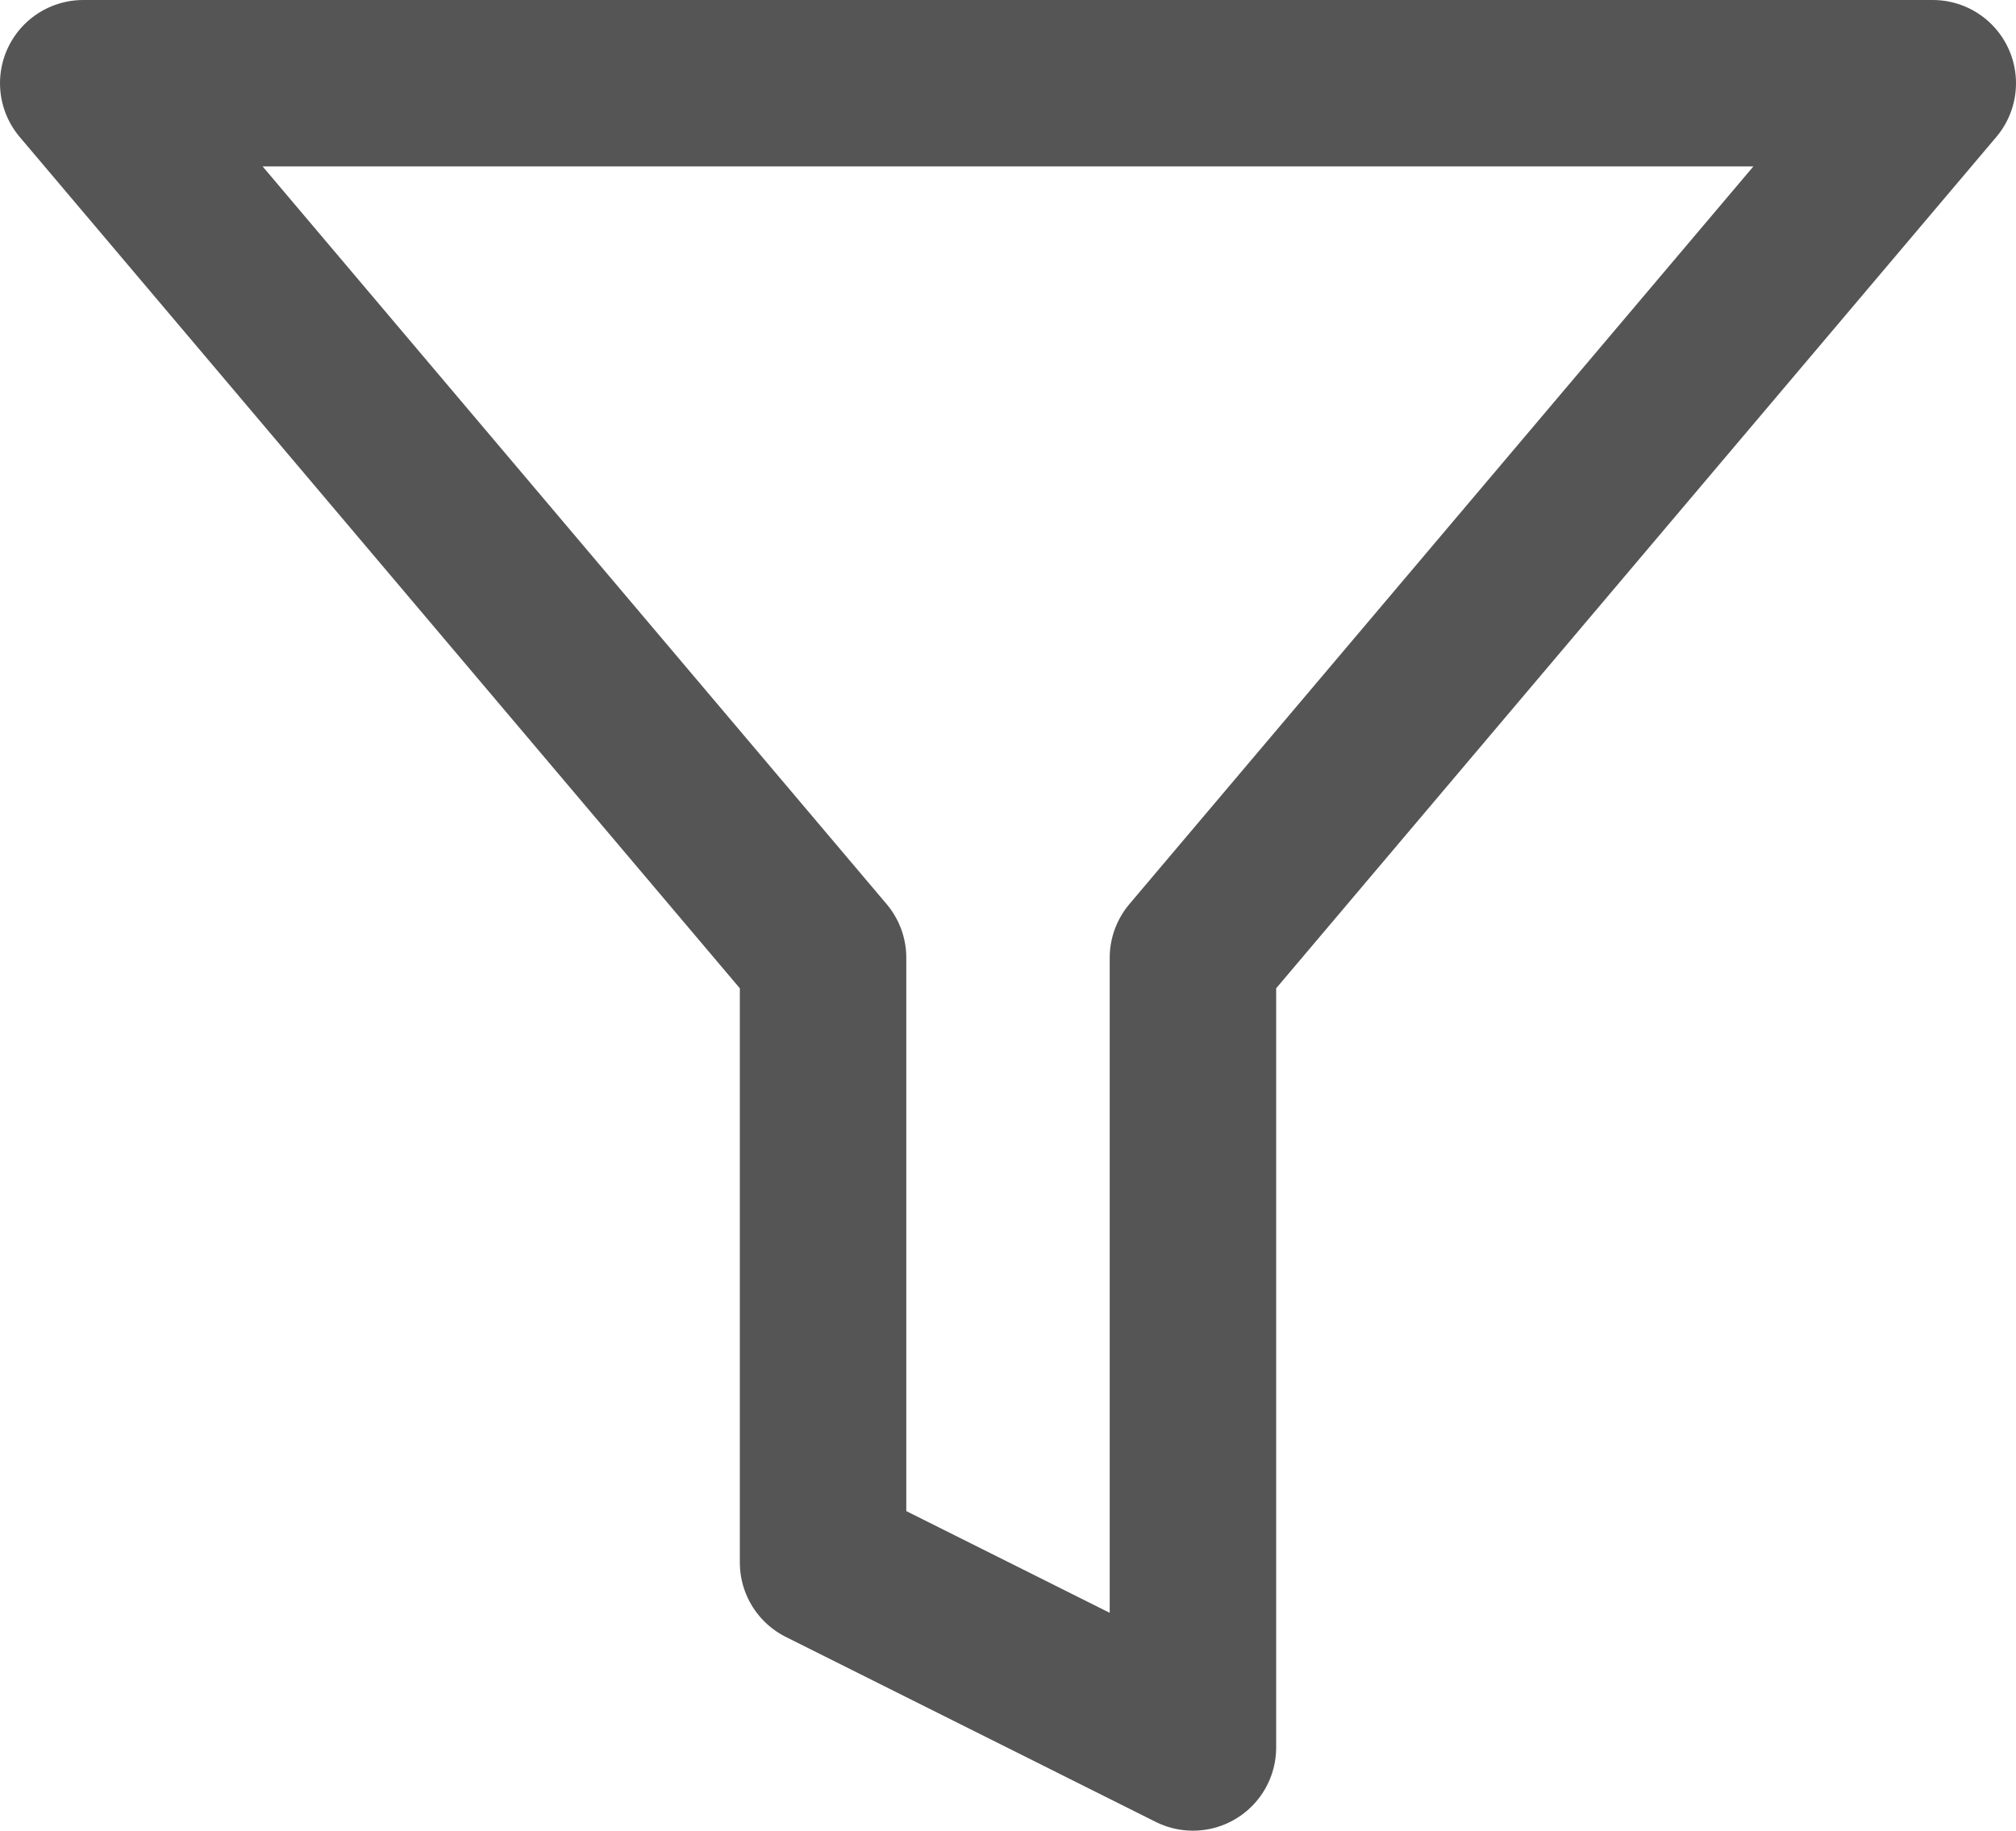
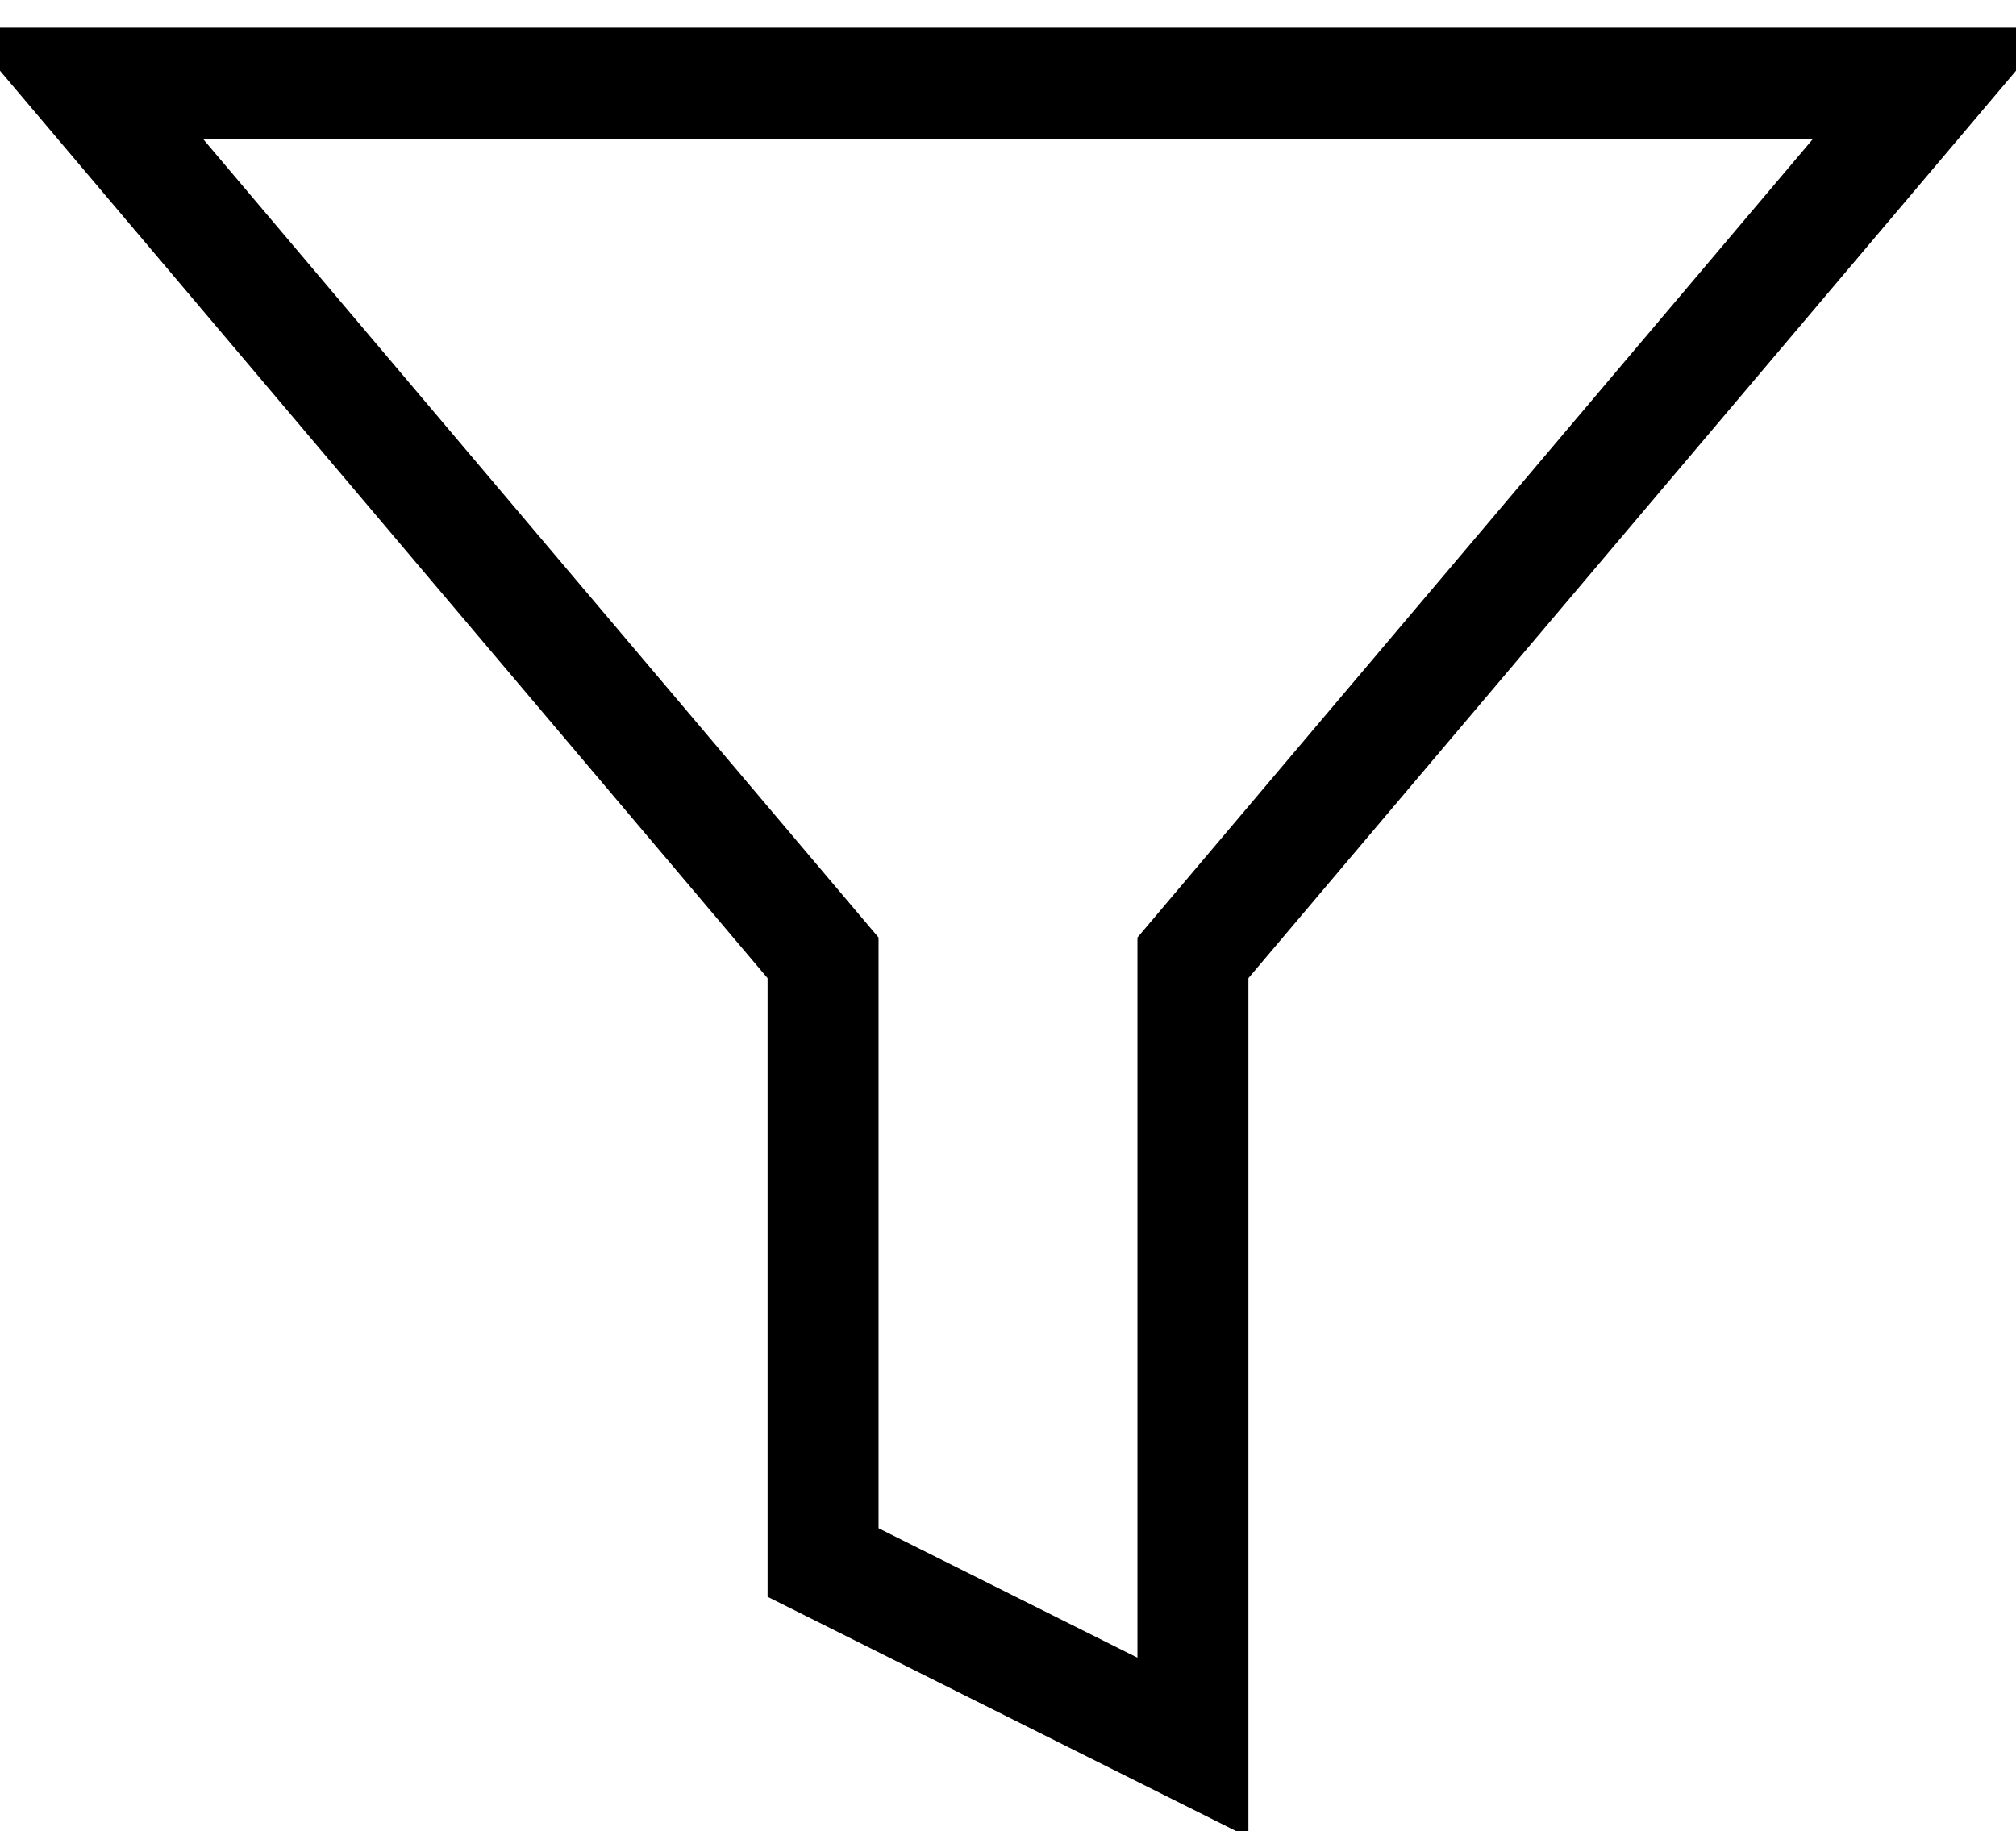
- <svg xmlns="http://www.w3.org/2000/svg" width="18.167" height="16.5" viewBox="0 0 18.167 16.5">
-   <defs>
-     <style>.a{fill:none;stroke:#555;stroke-linecap:round;stroke-linejoin:round;stroke-width:1.5px;}</style>
-   </defs>
-   <path class="a" d="M18.667,3H2l6.667,7.883v5.45L12,18V10.883Z" transform="translate(-1.25 -2.25)" />
+ <svg xmlns="http://www.w3.org/2000/svg" version="1.1" id="Layer_1" x="0px" y="0px" width="18.167px" height="16.5px" viewBox="0 0 18.167 16.5" enable-background="new 0 0 18.167 16.5" xml:space="preserve">
+   <path fill="none" stroke="#000000" stroke-miterlimit="10" d="M17.417,0.75H0.75l6.667,7.883v5.45l3.333,1.667V8.633L17.417,0.75z" />
</svg>
